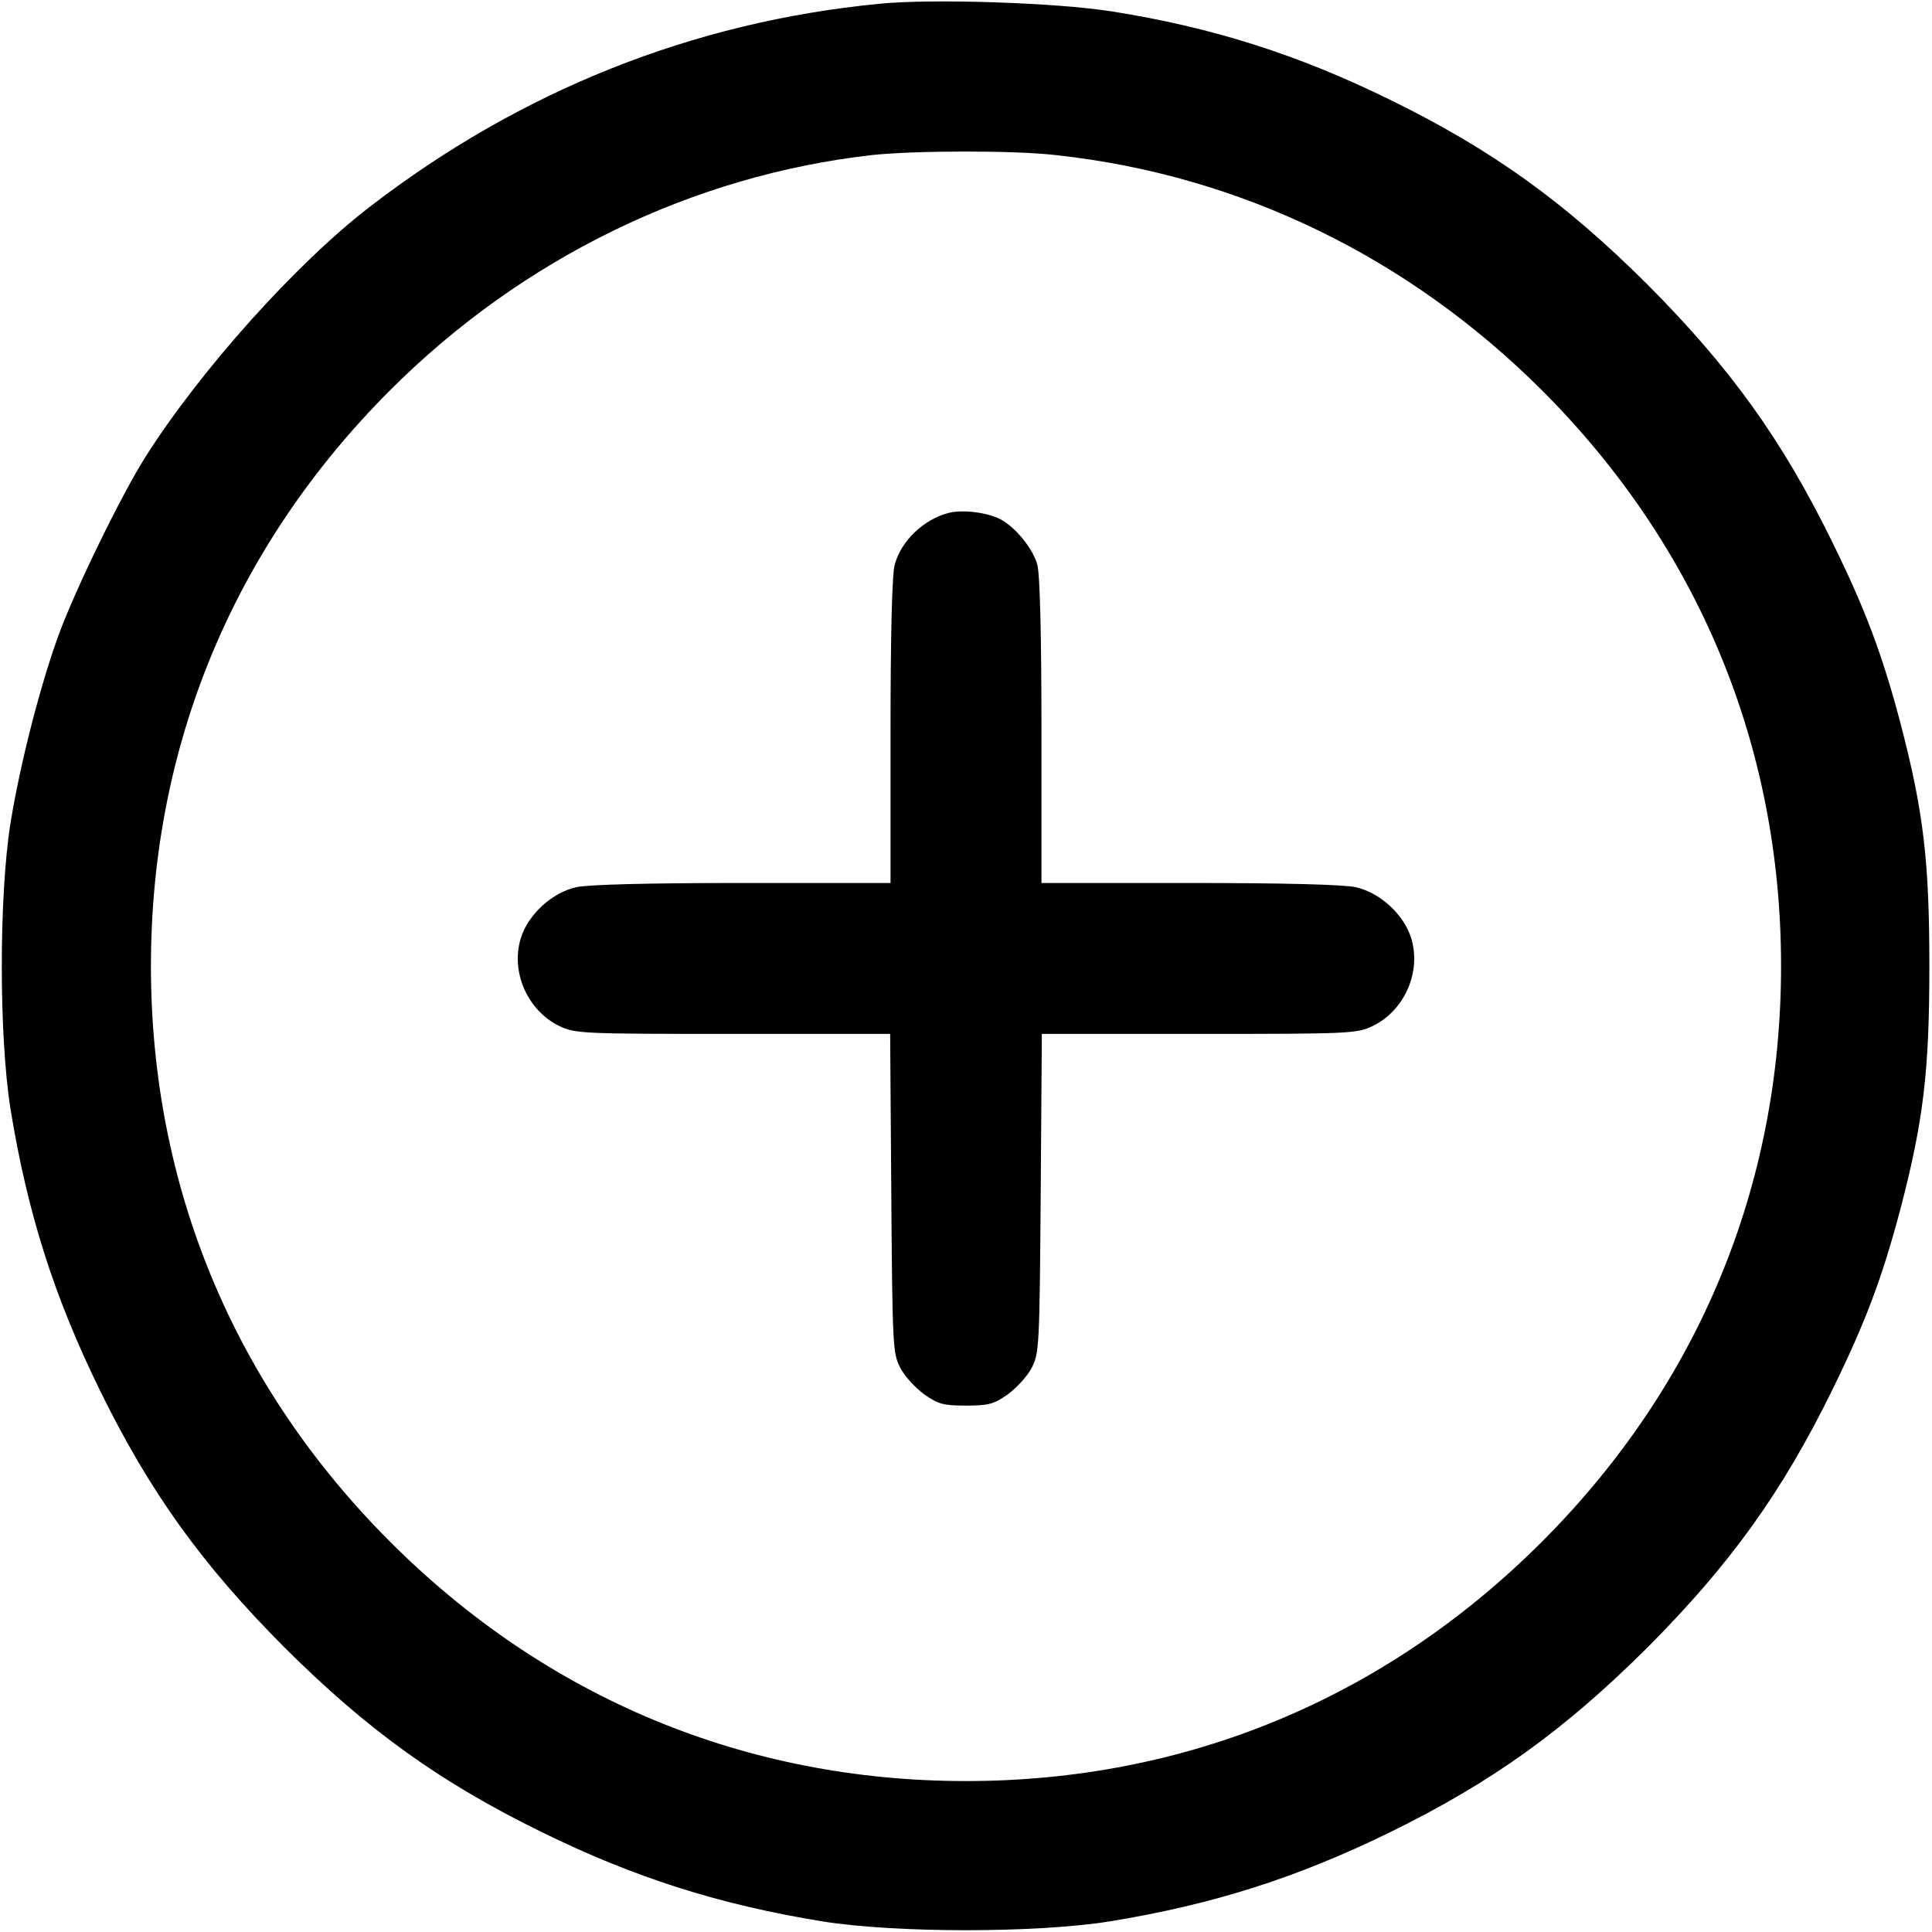
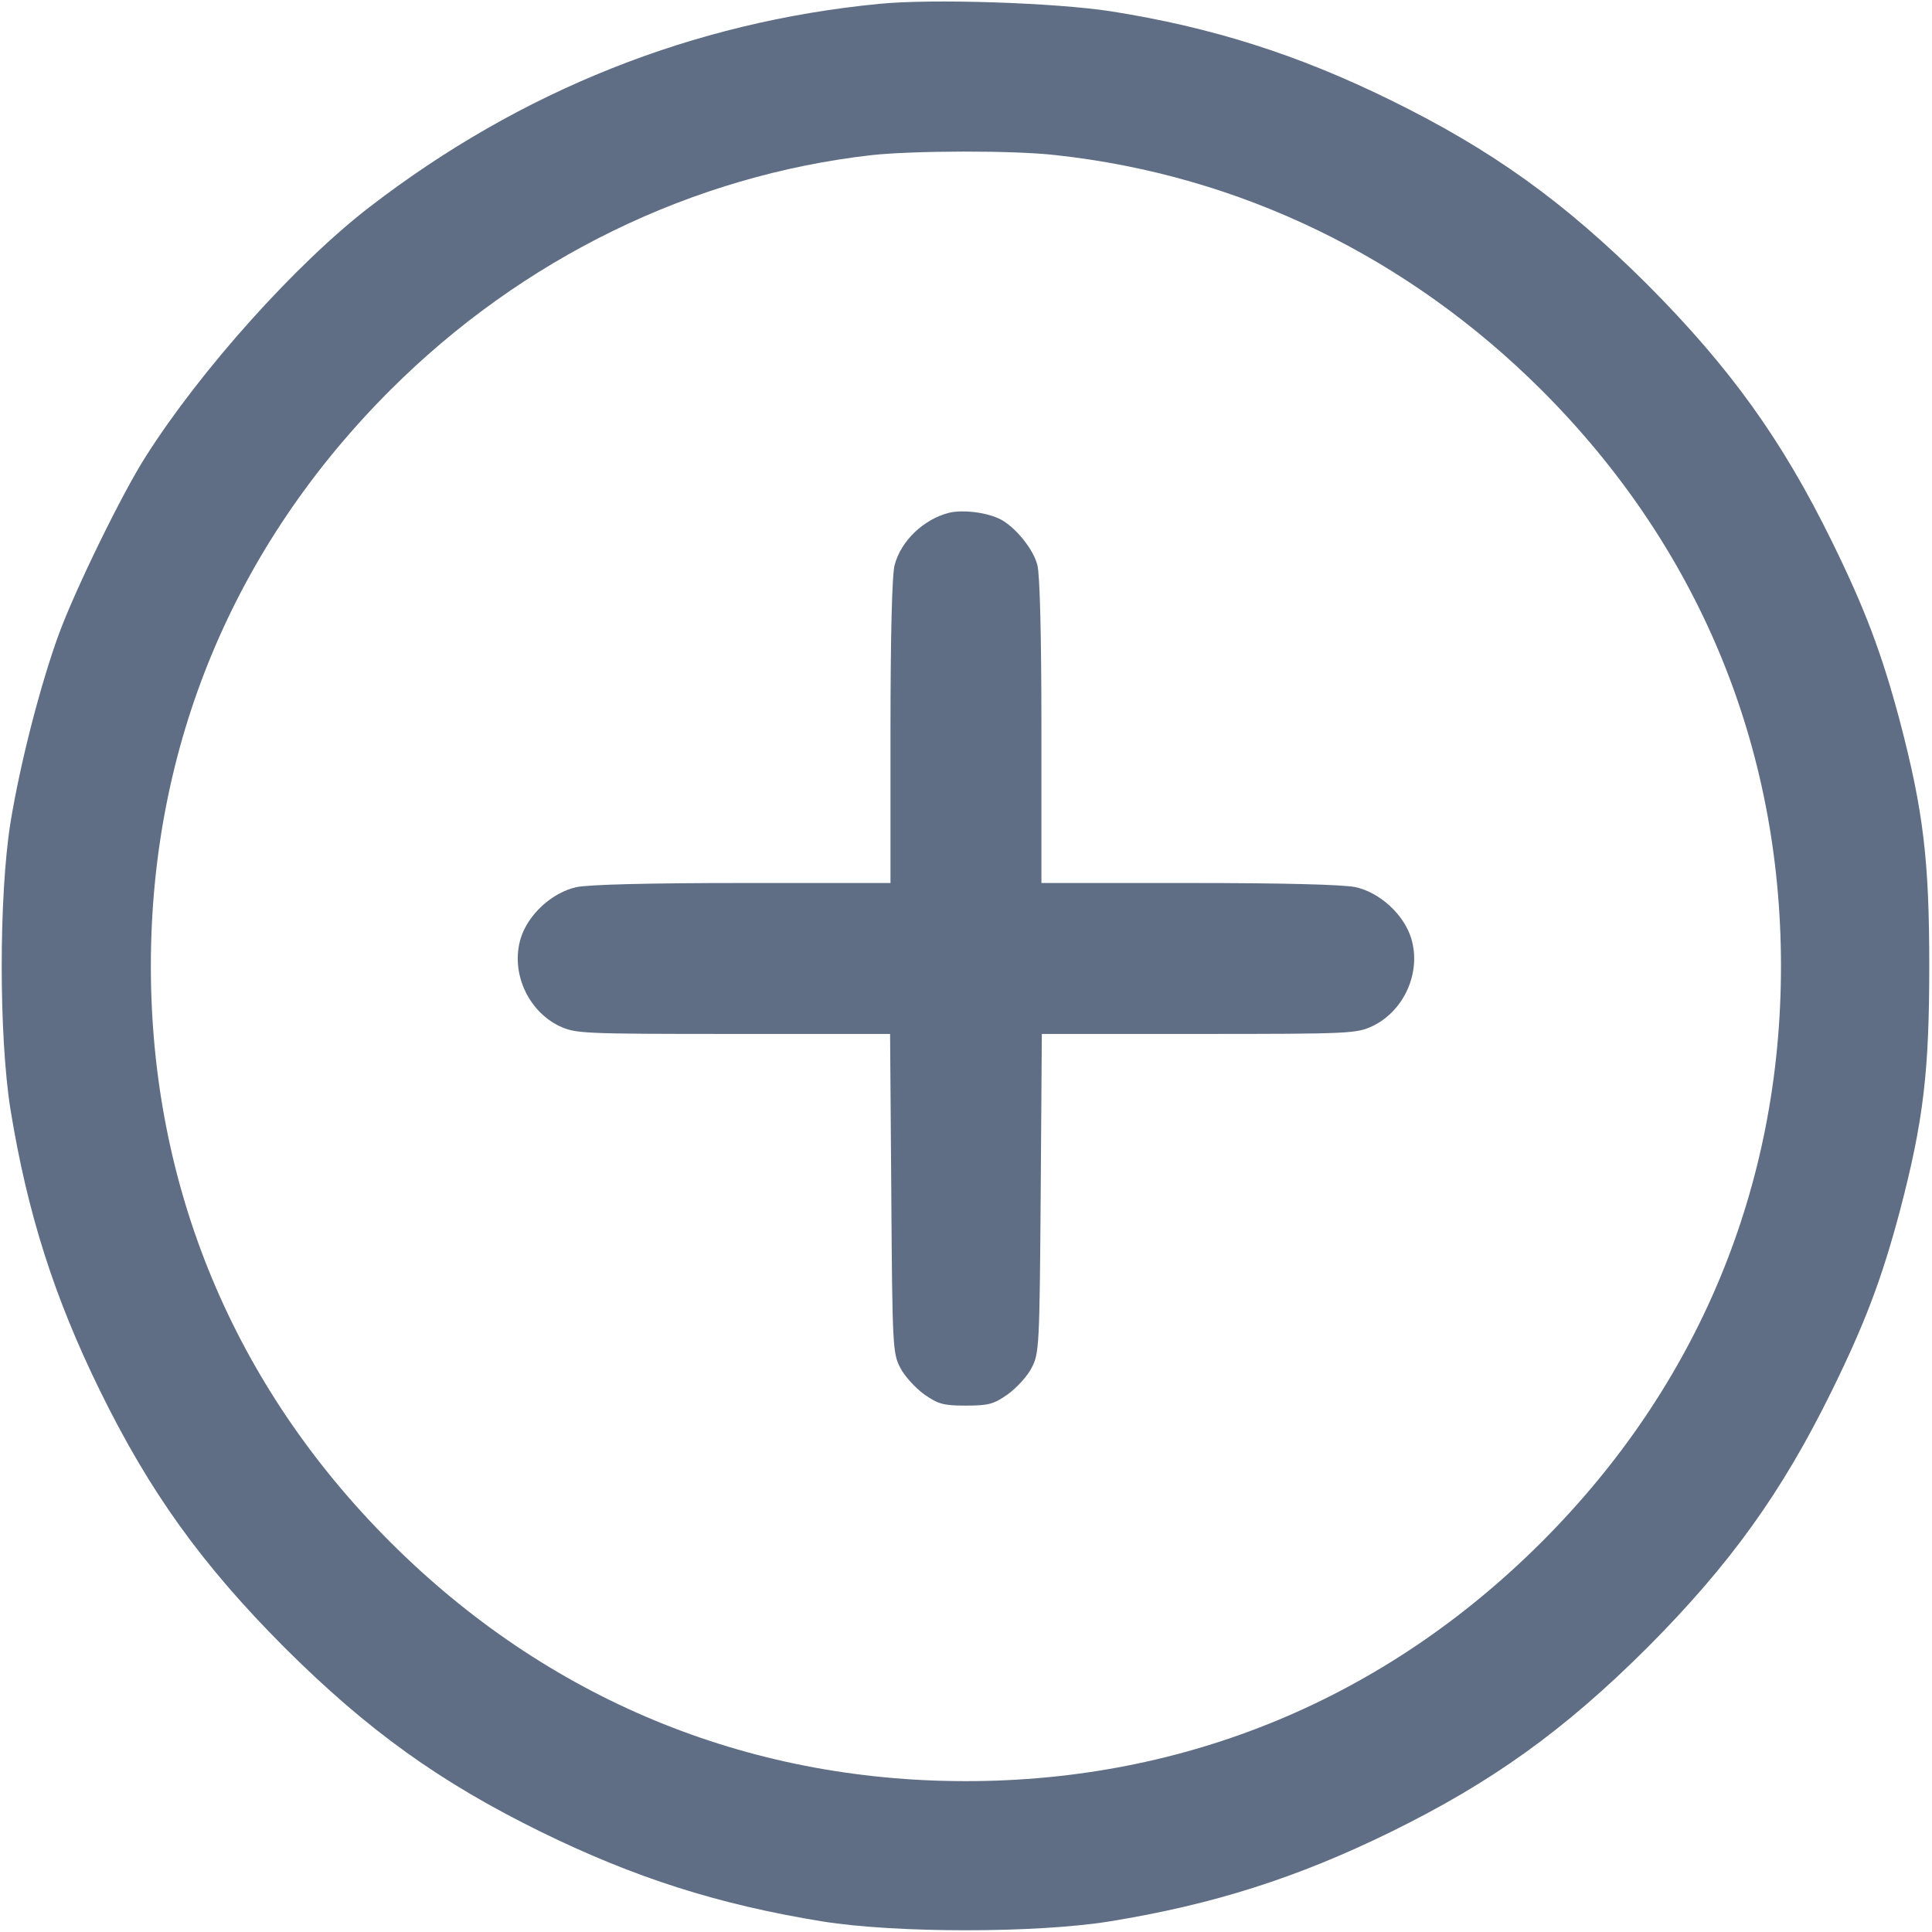
- <svg xmlns="http://www.w3.org/2000/svg" version="1.0" width="512pt" height="512pt" viewBox="0 0 512 512" preserveAspectRatio="xMidYMid meet">
-   <g transform="translate(0,512) scale(0.1,-0.1)" fill="#000000" stroke="none">
-     <path d="M2330 5110 c-494 -48 -950 -230 -1350 -538 -195 -150 -448 -432 -594 -662 -63 -99 -186 -351 -230 -471 -49 -134 -102 -340 -128 -499 -31 -195 -31 -565 0 -760 45 -276 116 -498 237 -745 132 -269 269 -460 489 -681 221 -220 412 -357 681 -489 247 -121 469 -192 745 -237 195 -31 565 -31 760 0 276 45 498 116 745 237 269 132 460 269 681 489 220 221 357 412 489 681 88 179 132 296 180 476 63 240 78 371 78 649 0 278 -15 409 -78 649 -48 180 -92 297 -180 476 -132 269 -269 460 -489 681 -221 220 -412 357 -681 489 -246 121 -474 193 -740 235 -147 23 -475 34 -615 20z m468 -401 c488 -53 934 -270 1288 -623 415 -415 634 -943 634 -1526 0 -583 -219 -1111 -634 -1526 -415 -415 -943 -634 -1526 -634 -583 0 -1111 219 -1526 634 -415 415 -634 943 -634 1526 0 583 219 1111 634 1526 349 349 800 569 1276 623 110 12 376 13 488 0z" />
-     <path d="M2515 3761 c-67 -17 -127 -74 -144 -138 -7 -24 -11 -190 -11 -440 l0 -403 -390 0 c-251 0 -408 -4 -442 -11 -65 -14 -129 -73 -148 -136 -27 -89 18 -191 102 -232 43 -20 56 -21 461 -21 l416 0 3 -422 c3 -407 4 -425 24 -463 11 -22 40 -53 63 -70 37 -26 51 -30 111 -30 60 0 74 4 111 30 23 17 52 48 63 70 20 38 21 56 24 463 l3 422 416 0 c405 0 418 1 461 21 84 41 129 143 102 232 -19 63 -83 122 -148 136 -34 7 -191 11 -442 11 l-390 0 0 403 c0 250 -4 416 -11 440 -11 43 -59 101 -98 121 -35 18 -99 26 -136 17z" />
-   </g>
+ <svg xmlns="http://www.w3.org/2000/svg" width="24" height="24" viewBox="0 0 24 24" fill="none">
+   <path d="M10.921 0.048C8.605 0.273 6.468 1.126 4.593 2.57C3.679 3.273 2.493 4.595 1.809 5.673C1.513 6.137 0.937 7.318 0.73 7.88C0.501 8.509 0.252 9.474 0.13 10.22C-0.015 11.134 -0.015 12.868 0.13 13.782C0.341 15.076 0.674 16.116 1.241 17.274C1.86 18.535 2.502 19.43 3.534 20.466C4.57 21.498 5.465 22.14 6.726 22.759C7.884 23.326 8.924 23.659 10.218 23.869C11.132 24.015 12.866 24.015 13.78 23.869C15.074 23.659 16.115 23.326 17.273 22.759C18.534 22.14 19.429 21.498 20.465 20.466C21.496 19.43 22.138 18.535 22.757 17.274C23.169 16.435 23.376 15.887 23.601 15.043C23.896 13.918 23.966 13.304 23.966 12.001C23.966 10.698 23.896 10.084 23.601 8.959C23.376 8.115 23.169 7.566 22.757 6.727C22.138 5.466 21.496 4.571 20.465 3.535C19.429 2.504 18.534 1.862 17.273 1.243C16.119 0.676 15.051 0.338 13.804 0.141C13.115 0.034 11.577 -0.018 10.921 0.048ZM13.115 1.927C15.402 2.176 17.493 3.193 19.152 4.848C21.098 6.793 22.124 9.268 22.124 12.001C22.124 14.734 21.098 17.209 19.152 19.154C17.207 21.099 14.732 22.126 11.999 22.126C9.266 22.126 6.791 21.099 4.846 19.154C2.901 17.209 1.874 14.734 1.874 12.001C1.874 9.268 2.901 6.793 4.846 4.848C6.482 3.212 8.596 2.18 10.827 1.927C11.343 1.871 12.59 1.866 13.115 1.927Z" fill="#5F6E84" />
+   <path d="M11.789 6.37C11.475 6.45 11.193 6.717 11.114 7.017C11.081 7.13 11.062 7.908 11.062 9.08V10.969H9.234C8.057 10.969 7.321 10.988 7.162 11.02C6.857 11.086 6.557 11.363 6.468 11.658C6.342 12.075 6.553 12.553 6.946 12.745C7.148 12.839 7.209 12.844 9.107 12.844H11.057L11.072 14.822C11.085 16.73 11.09 16.814 11.184 16.992C11.236 17.095 11.371 17.241 11.479 17.32C11.653 17.442 11.718 17.461 12 17.461C12.281 17.461 12.347 17.442 12.52 17.32C12.628 17.241 12.764 17.095 12.815 16.992C12.909 16.814 12.914 16.73 12.928 14.822L12.942 12.844H14.892C16.79 12.844 16.851 12.839 17.053 12.745C17.447 12.553 17.657 12.075 17.531 11.658C17.442 11.363 17.142 11.086 16.837 11.02C16.678 10.988 15.942 10.969 14.765 10.969H12.937V9.08C12.937 7.908 12.918 7.13 12.886 7.017C12.834 6.816 12.609 6.544 12.426 6.45C12.262 6.366 11.962 6.328 11.789 6.37Z" fill="#5F6E84" />
</svg>
